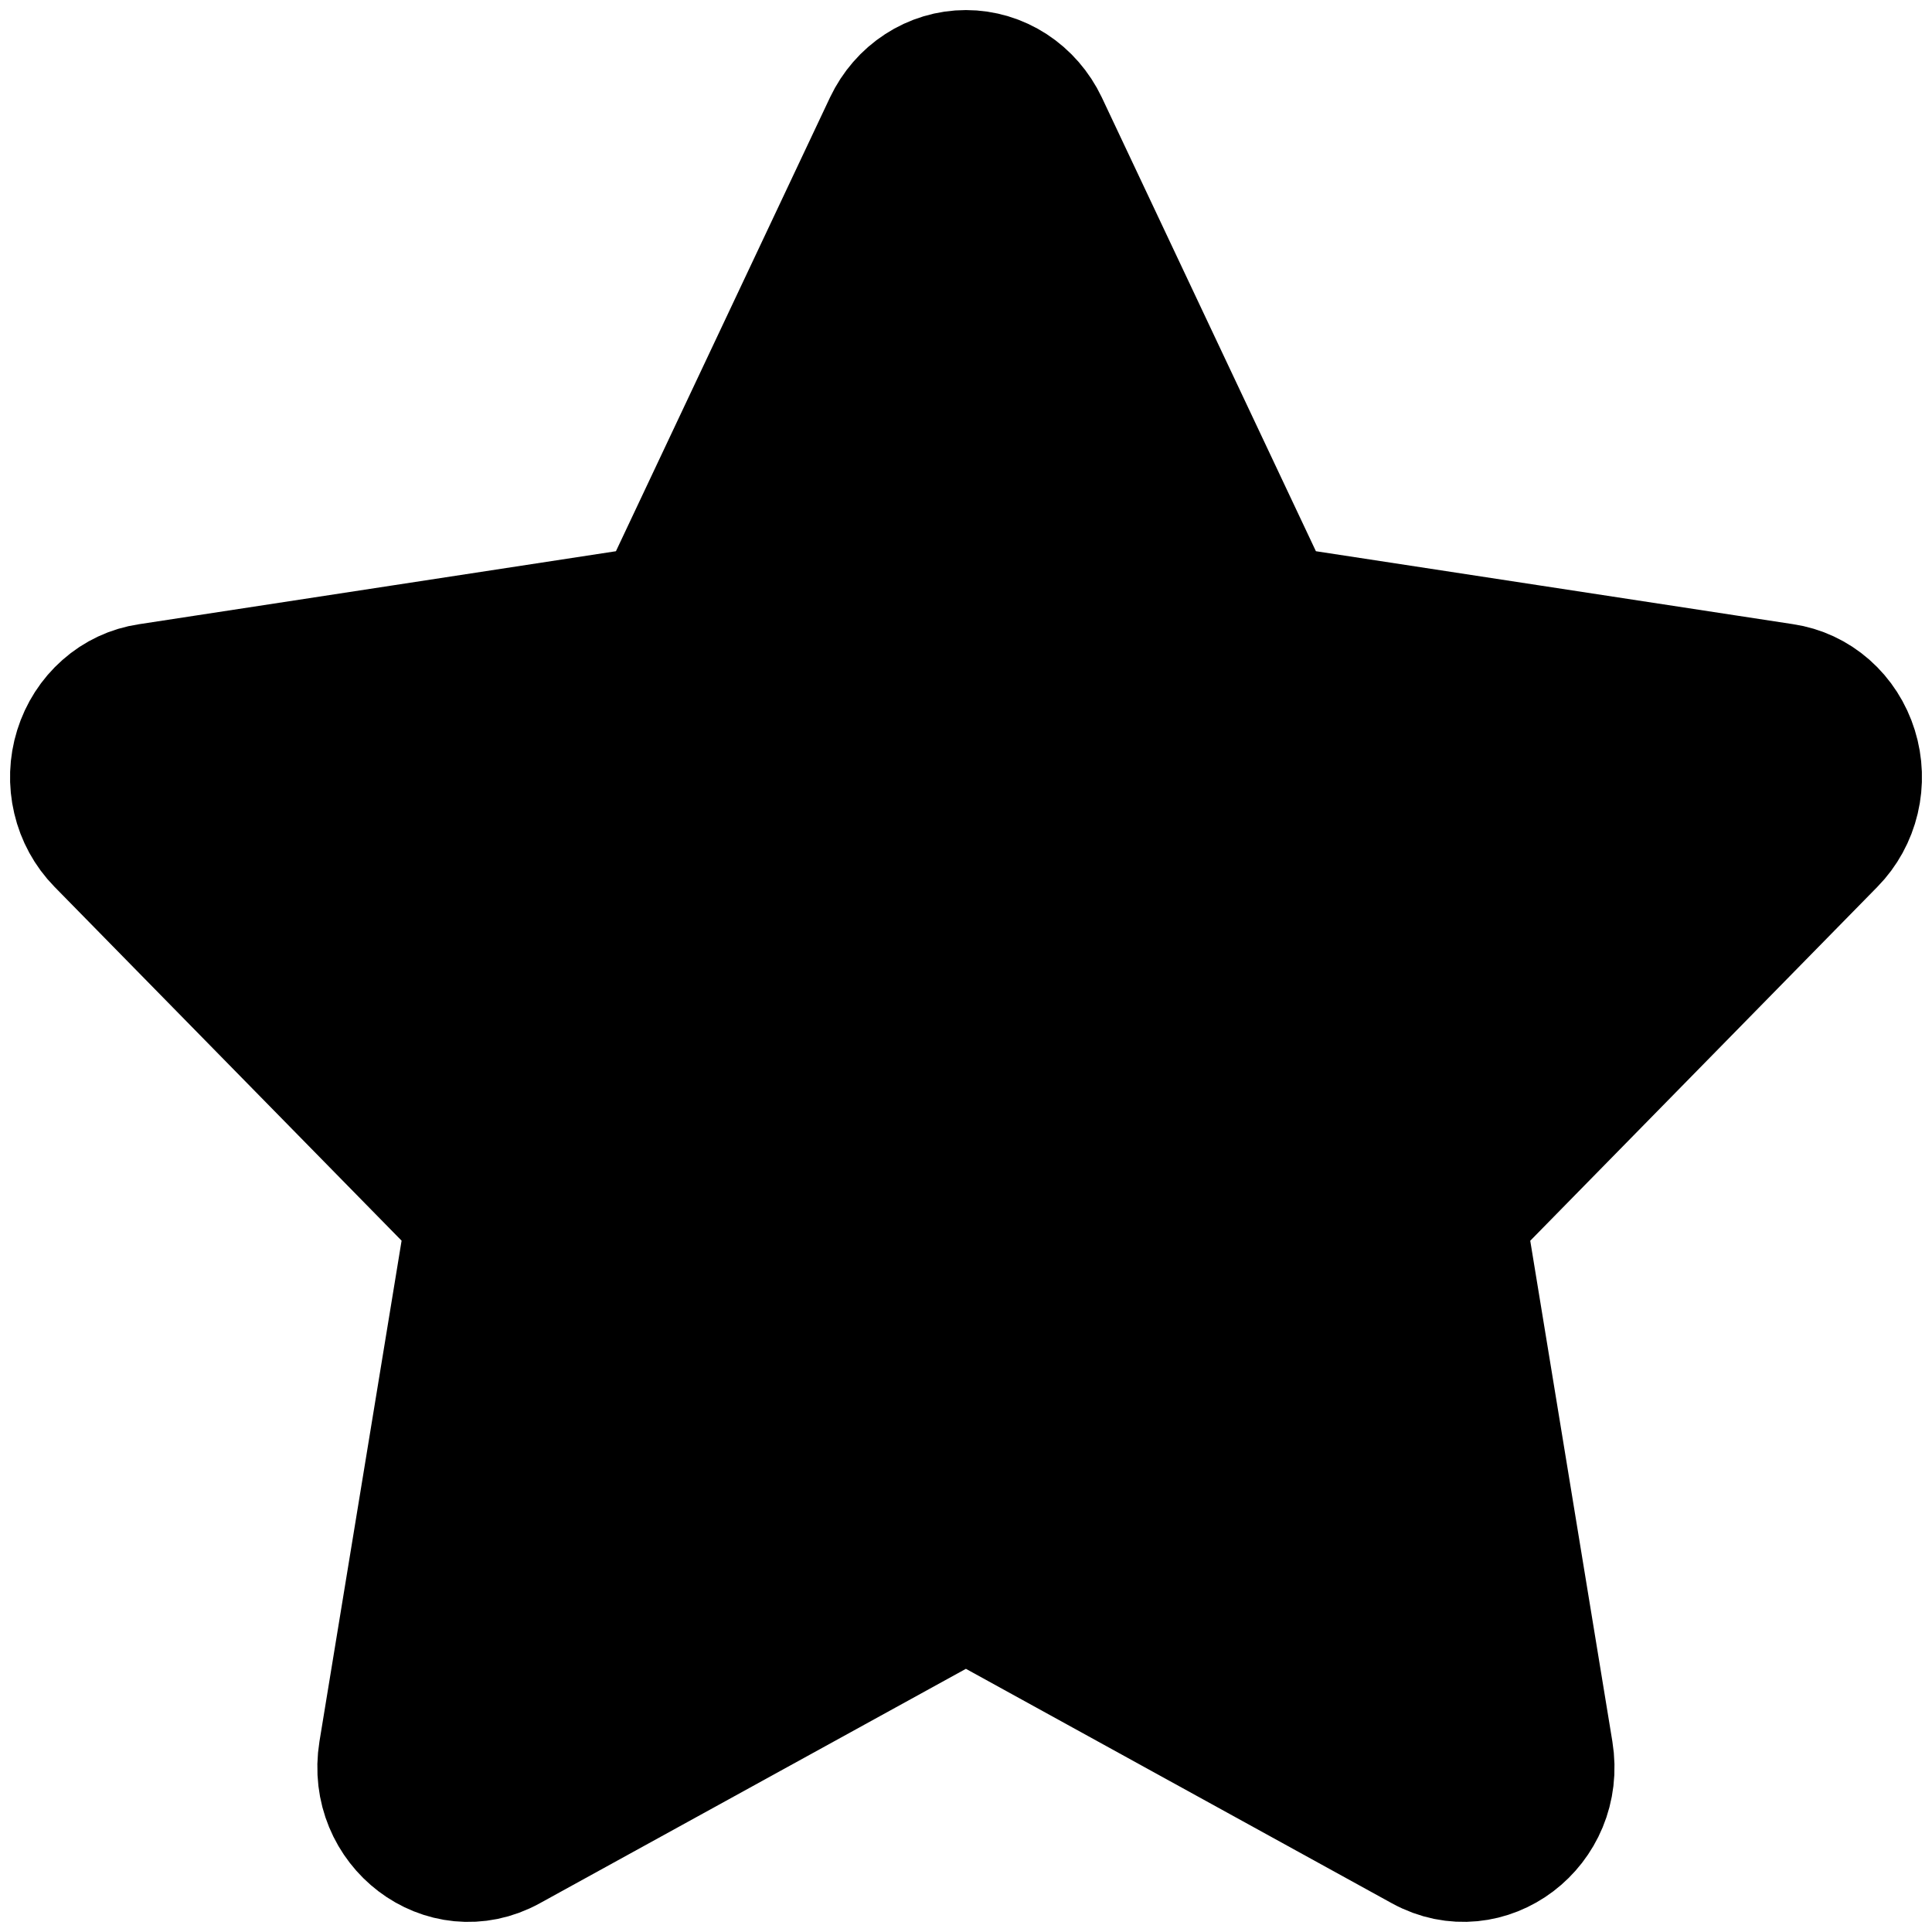
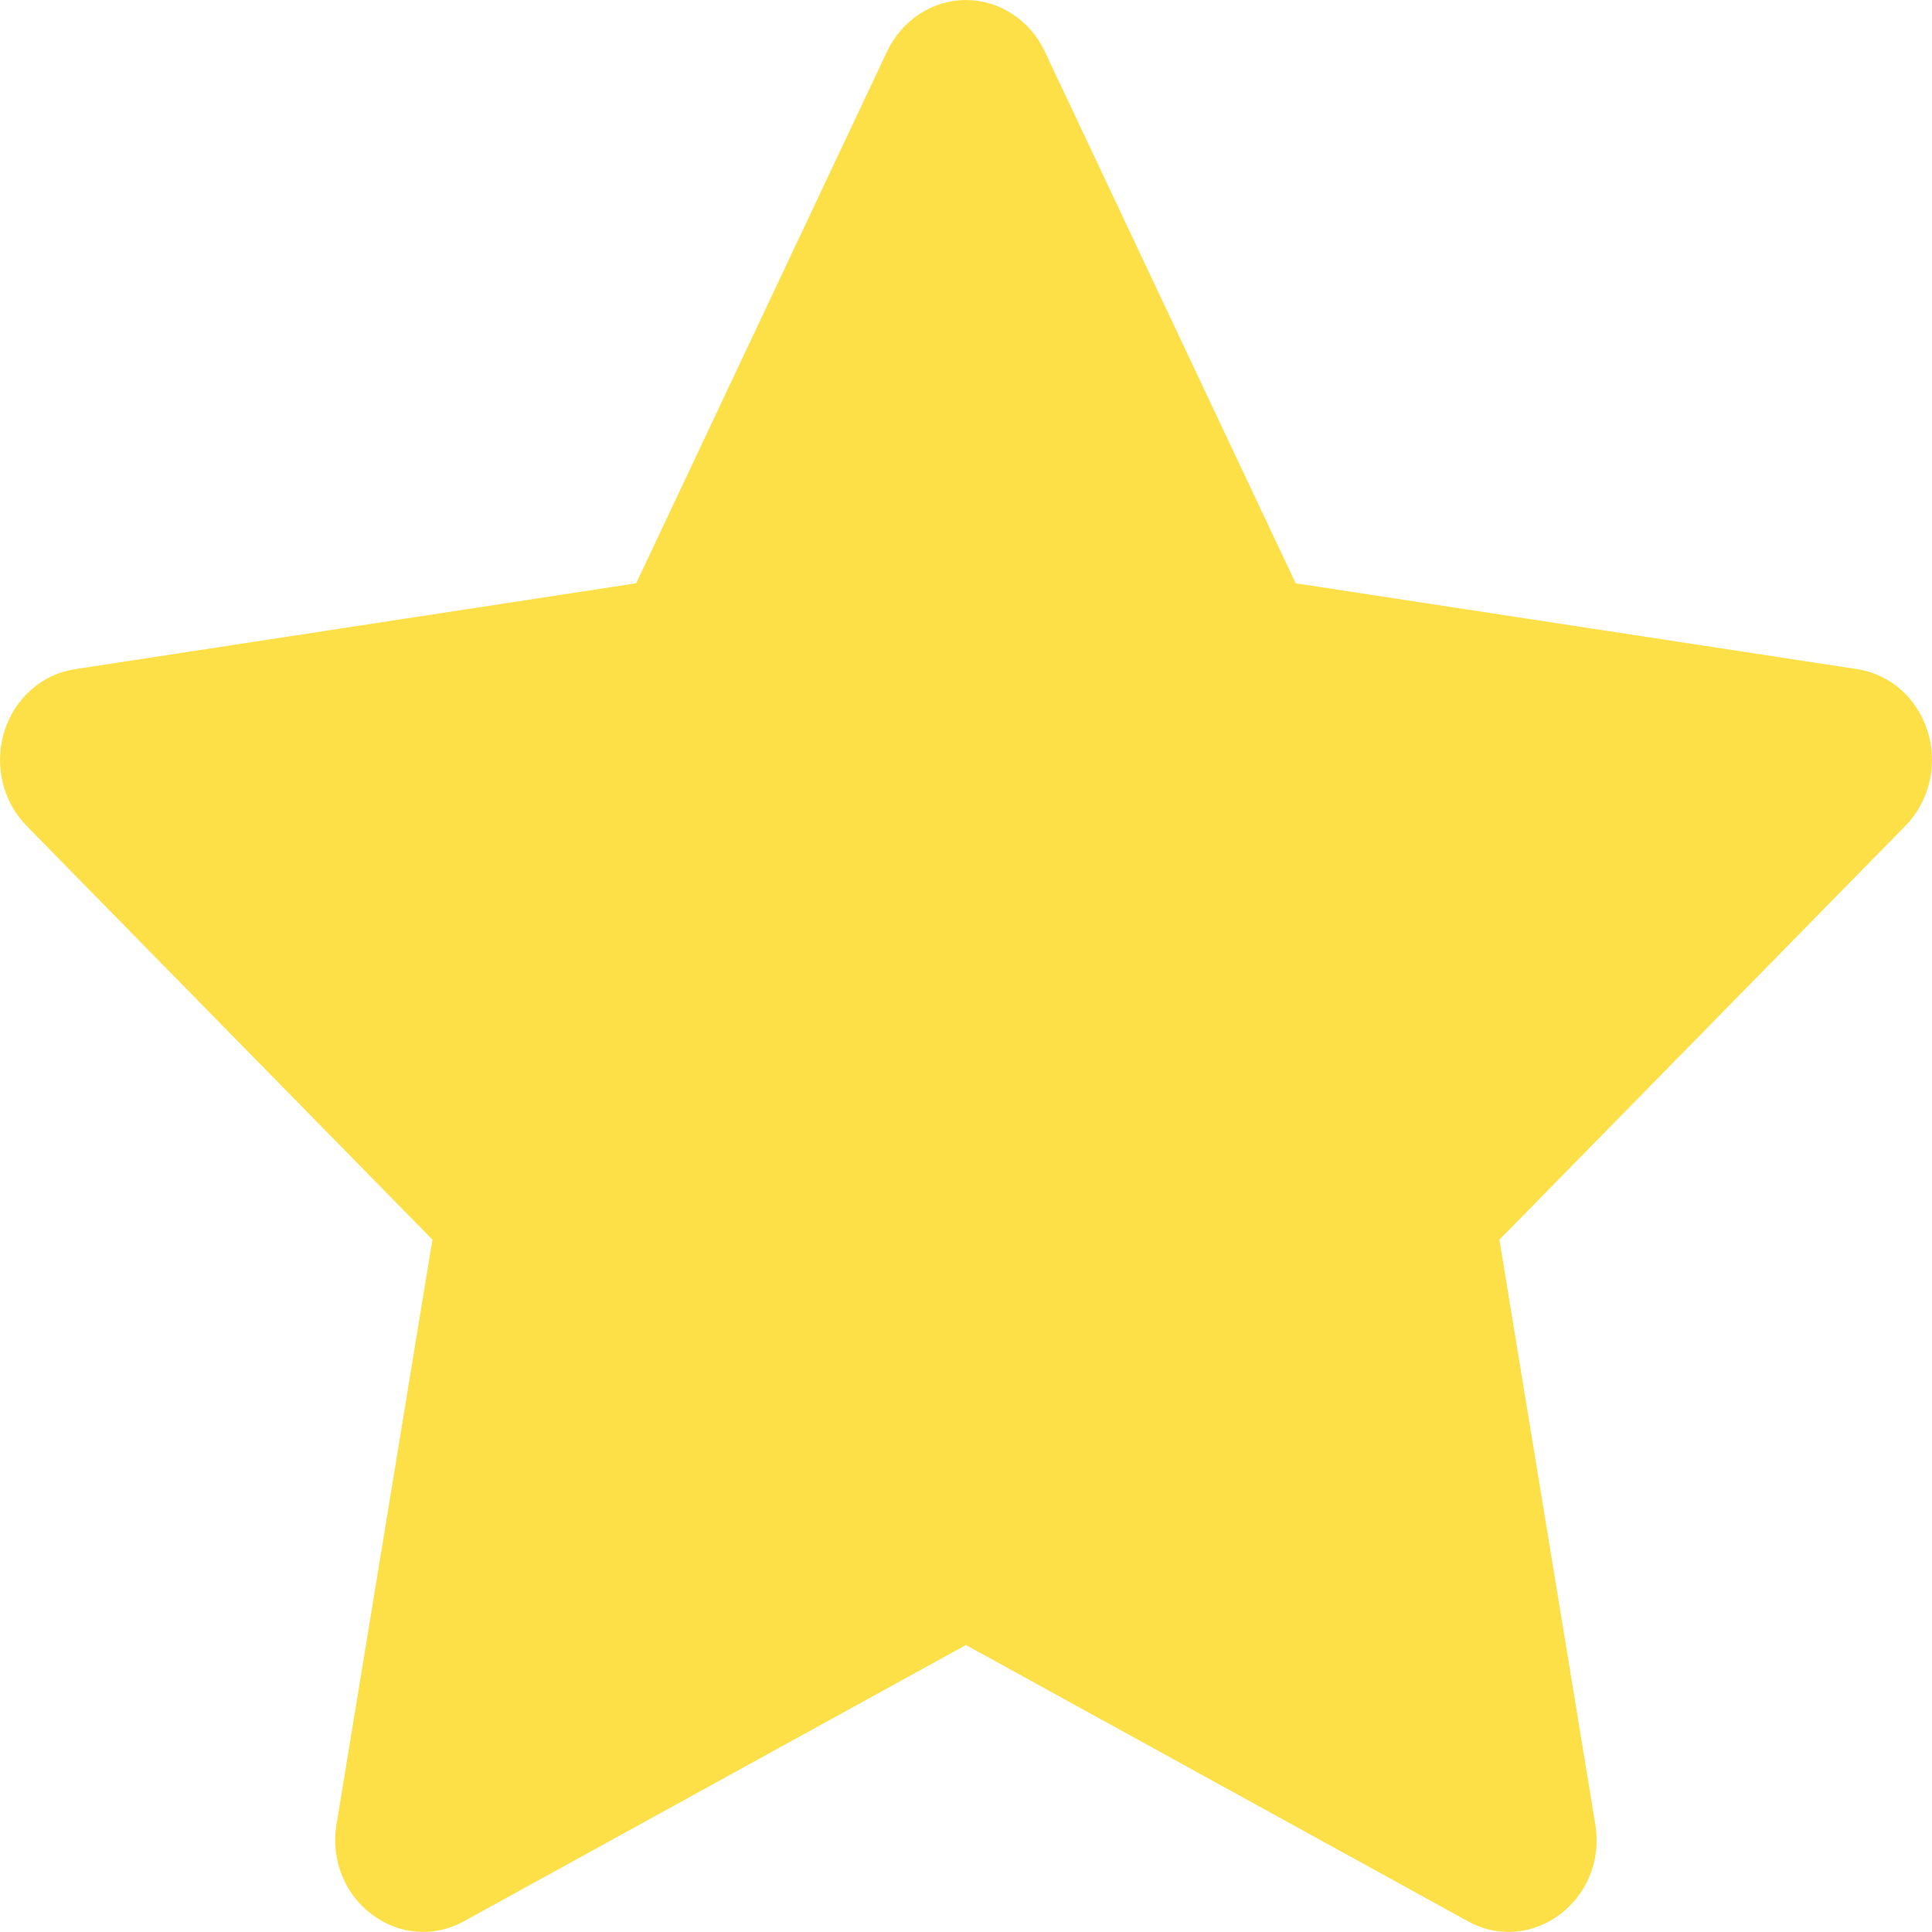
- <svg xmlns="http://www.w3.org/2000/svg" width="24" height="24" viewBox="0 0 24 24" fill="none">
-   <path d="M8.244 7.642L11.102 1.584C11.186 1.408 11.313 1.261 11.472 1.158C11.63 1.055 11.813 1 11.999 1C12.185 1 12.368 1.055 12.526 1.158C12.684 1.261 12.812 1.408 12.896 1.584L15.754 7.642L22.144 8.619C22.328 8.646 22.502 8.727 22.644 8.852C22.787 8.978 22.893 9.143 22.951 9.33C23.009 9.516 23.016 9.715 22.971 9.905C22.926 10.095 22.831 10.268 22.697 10.404L18.074 15.117L19.166 21.775C19.305 22.629 18.447 23.28 17.713 22.877L11.999 19.732L6.283 22.877C5.551 23.281 4.693 22.629 4.832 21.774L5.924 15.116L1.301 10.403C1.168 10.267 1.073 10.094 1.029 9.905C0.984 9.715 0.991 9.516 1.049 9.33C1.107 9.144 1.213 8.979 1.355 8.854C1.497 8.728 1.67 8.647 1.854 8.62L8.244 7.642Z" fill="black" stroke="black" stroke-width="1.75" stroke-linecap="round" stroke-linejoin="round" />
+ <svg xmlns="http://www.w3.org/2000/svg" width="22" height="22" viewBox="0 0 22 22" fill="none">
+   <path d="M7.244 6.642L10.102 0.584C10.186 0.408 10.314 0.261 10.472 0.158C10.63 0.055 10.813 0 10.999 0C11.185 0 11.368 0.055 11.526 0.158C11.685 0.261 11.813 0.408 11.896 0.584L14.754 6.642L21.144 7.619C21.328 7.646 21.502 7.727 21.645 7.852C21.787 7.978 21.893 8.143 21.951 8.33C22.009 8.516 22.016 8.715 21.971 8.905C21.926 9.095 21.831 9.268 21.697 9.404L17.074 14.117L18.166 20.775C18.305 21.629 17.447 22.28 16.714 21.877L10.999 18.732L5.284 21.877C4.551 22.281 3.693 21.629 3.832 20.774L4.924 14.116L0.301 9.403C0.168 9.267 0.074 9.094 0.029 8.905C-0.015 8.715 -0.008 8.516 0.049 8.33C0.107 8.144 0.213 7.979 0.355 7.854C0.497 7.728 0.67 7.647 0.854 7.62L7.244 6.642Z" fill="#FDE047" />
</svg>
